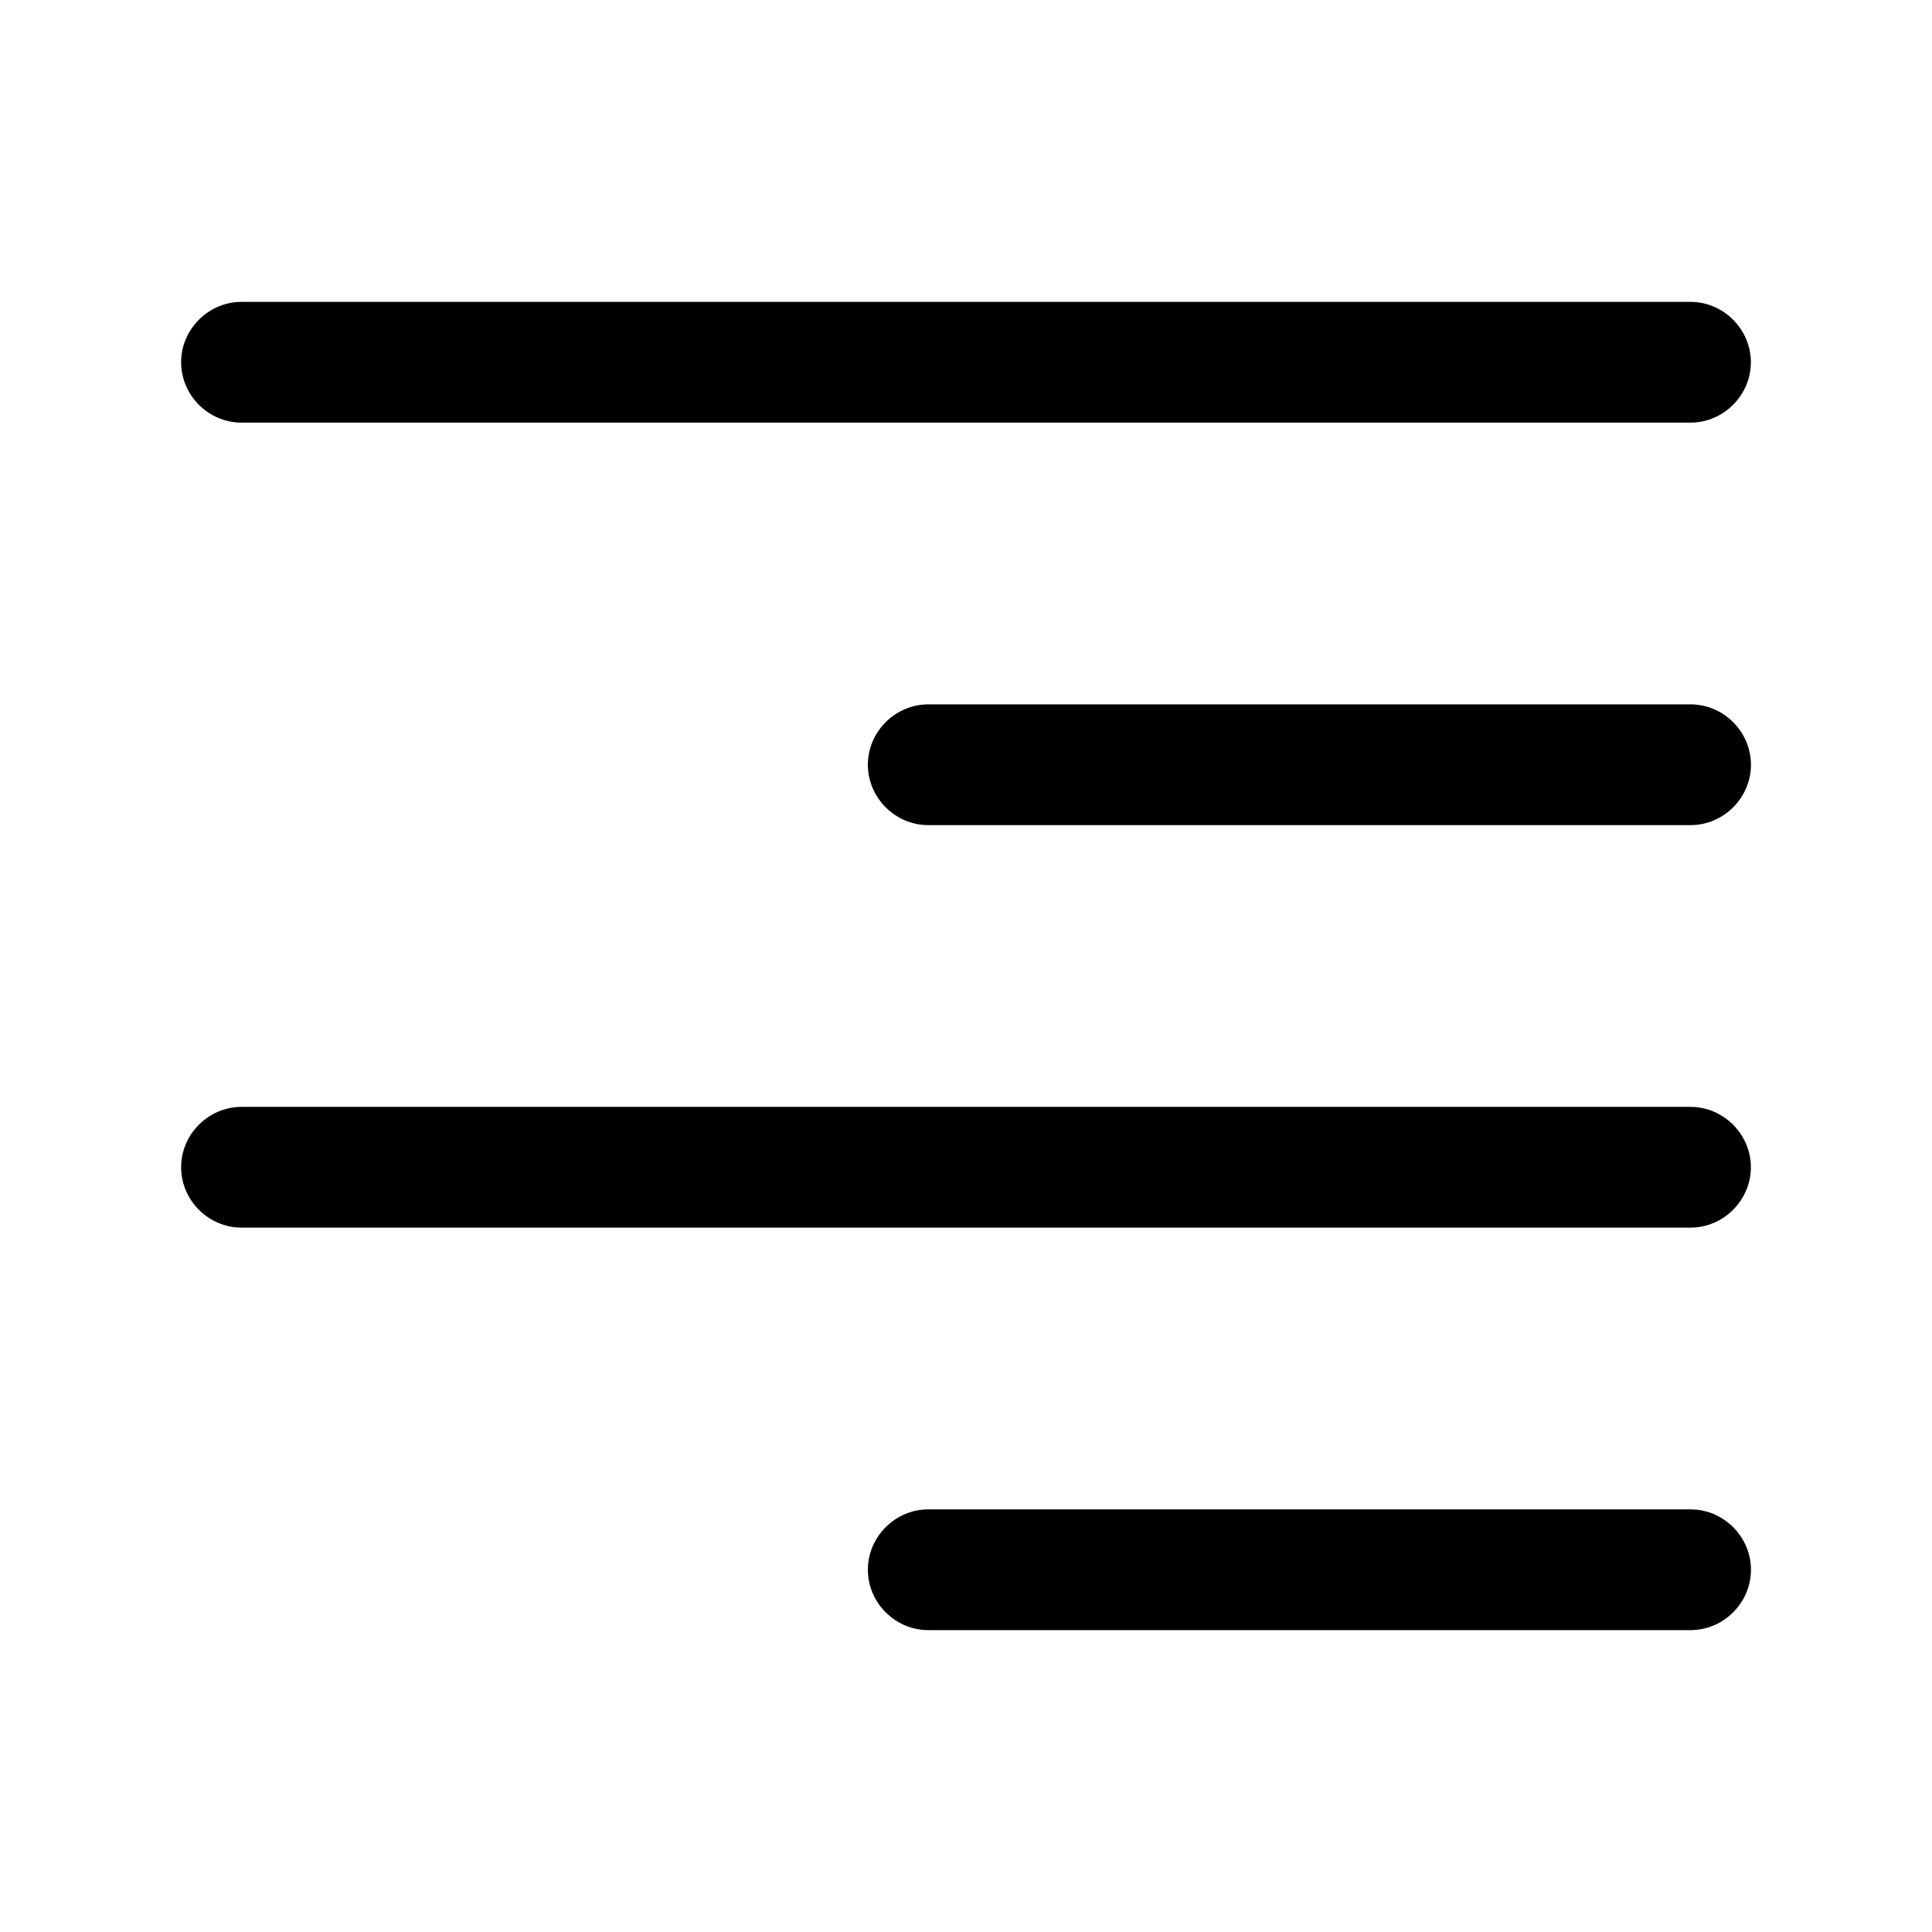
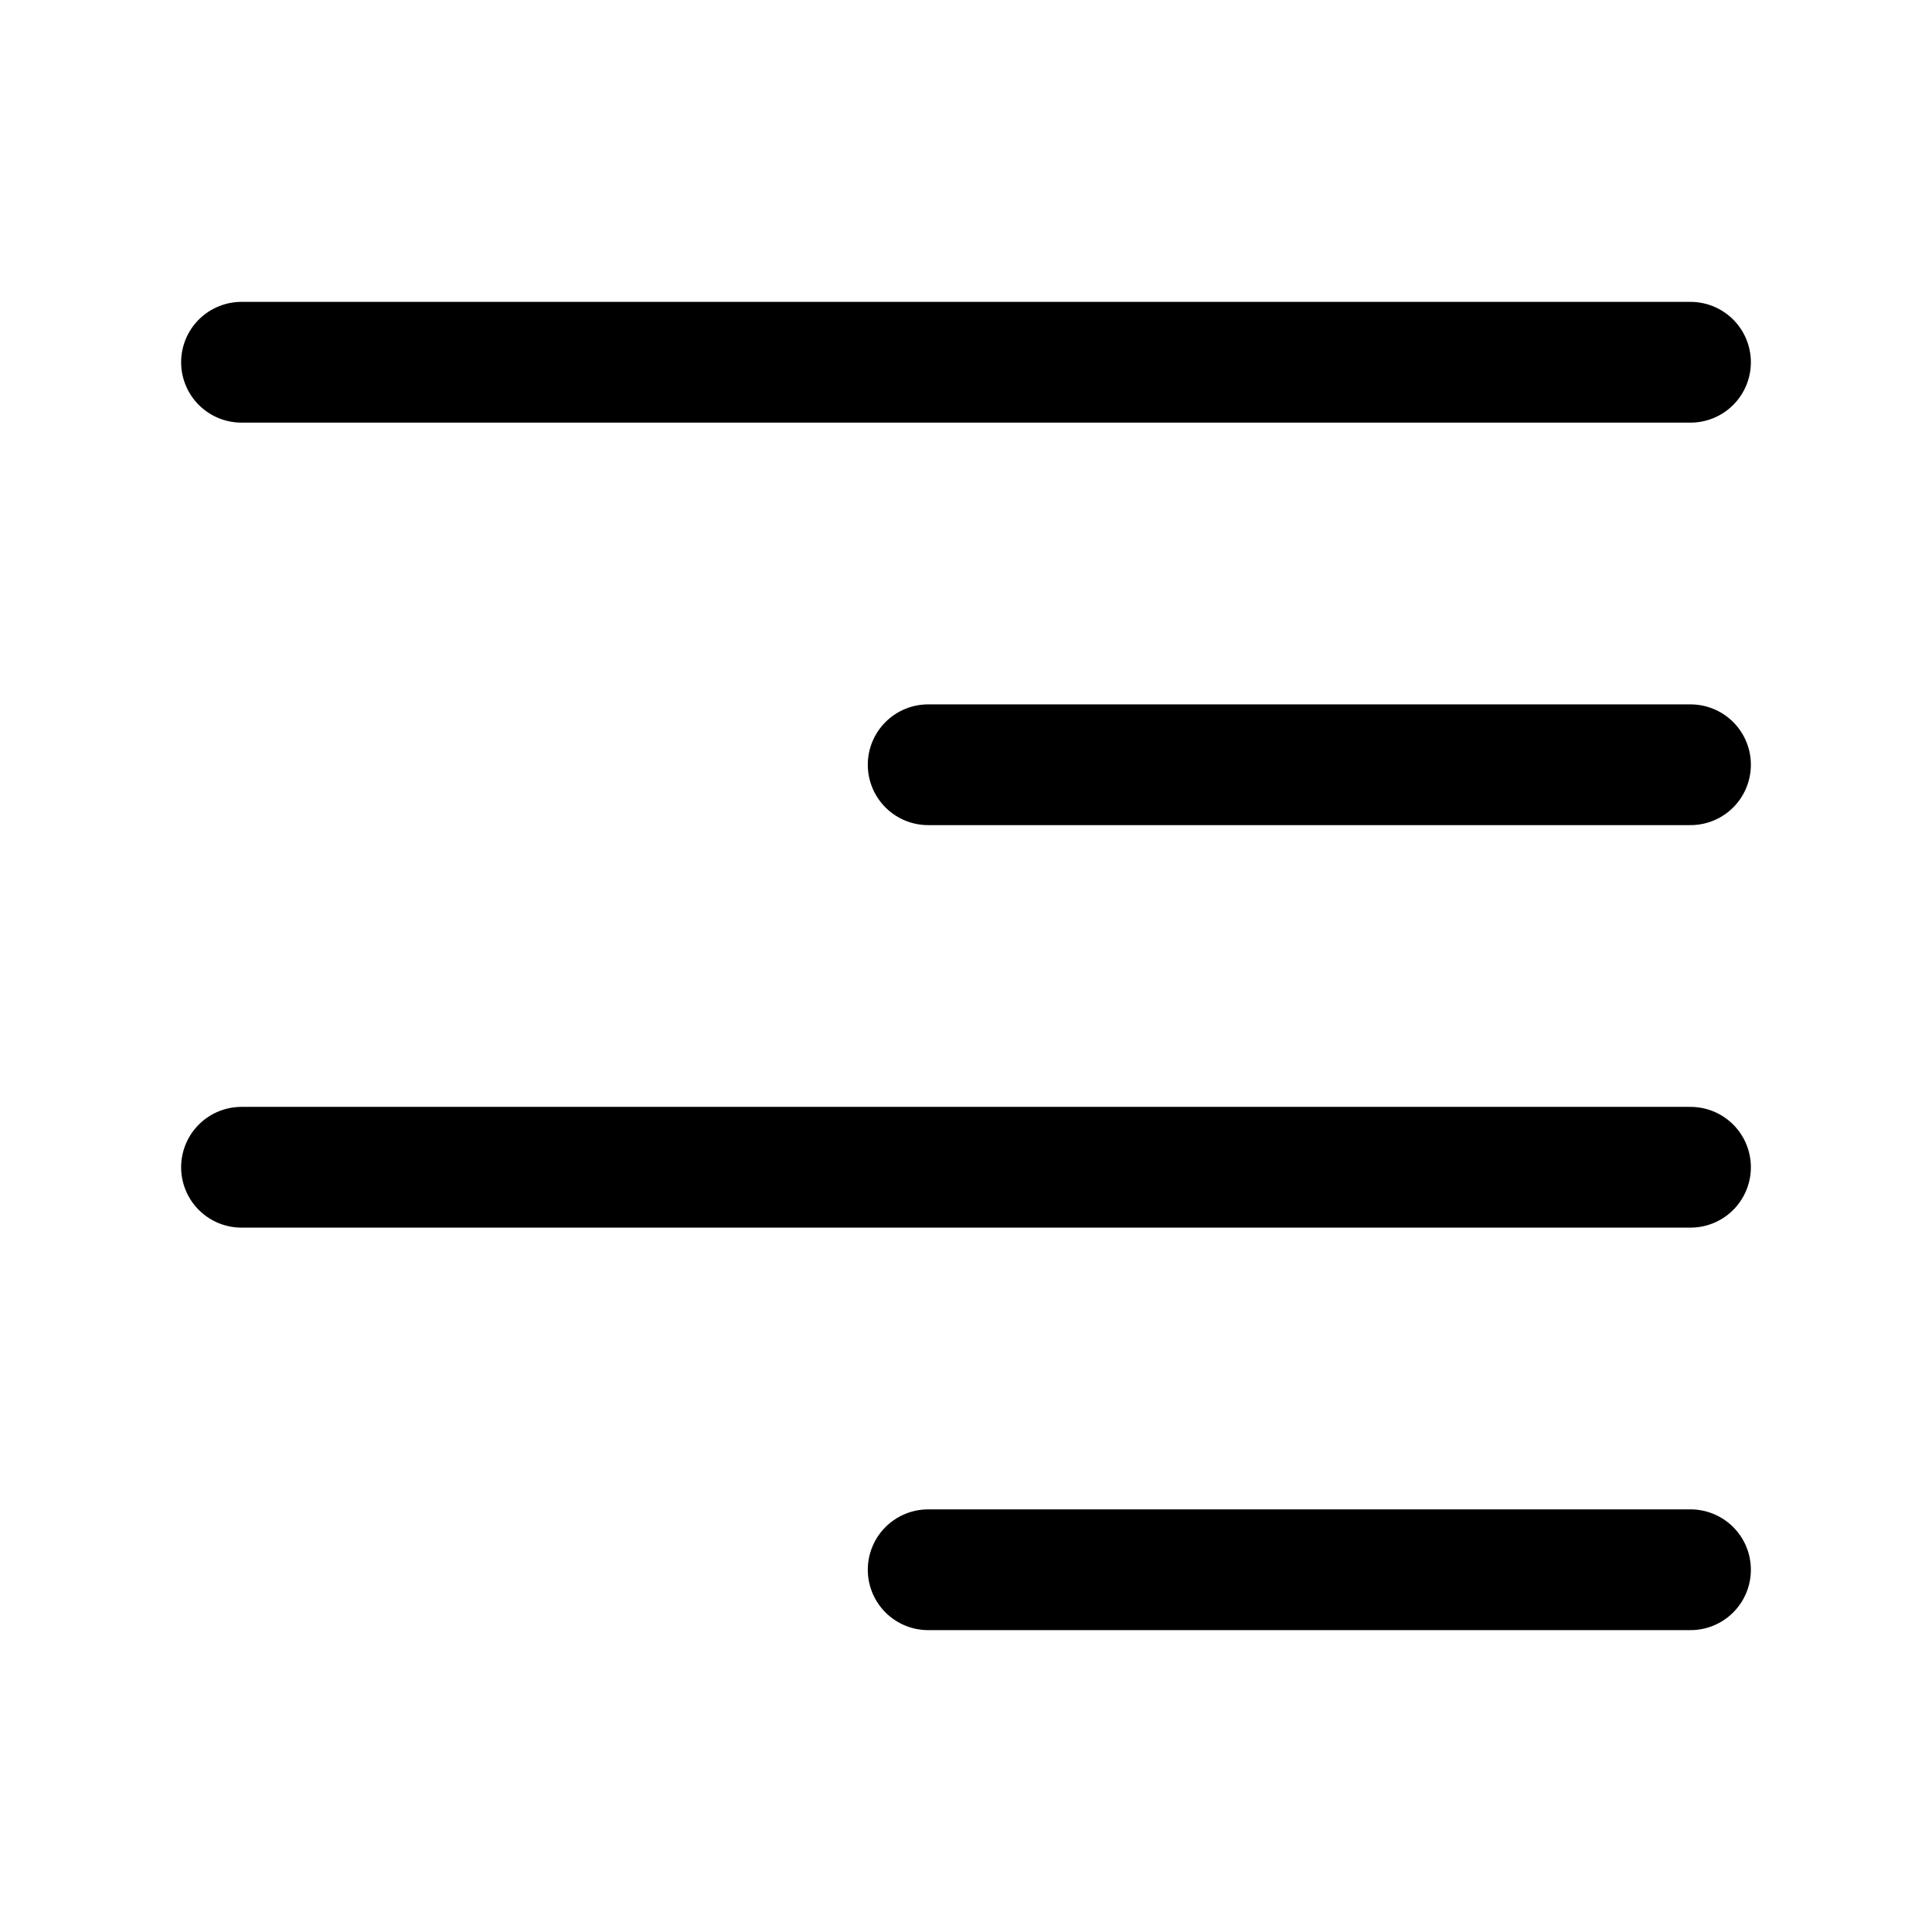
<svg xmlns="http://www.w3.org/2000/svg" width="64" height="64" viewBox="0 0 24 24" fill="none">
-   <path d="M21 5.25H3C2.59 5.25 2.25 4.91 2.25 4.5C2.25 4.09 2.59 3.75 3 3.75H21C21.41 3.75 21.75 4.09 21.75 4.5C21.75 4.91 21.41 5.25 21 5.25Z" fill="currentColor" />
-   <path d="M21.001 10.25H11.531C11.121 10.25 10.781 9.91 10.781 9.5C10.781 9.09 11.121 8.75 11.531 8.75H21.001C21.411 8.75 21.751 9.09 21.751 9.5C21.751 9.91 21.411 10.25 21.001 10.25Z" fill="currentColor" />
-   <path d="M21 15.25H3C2.59 15.25 2.25 14.91 2.25 14.5C2.25 14.09 2.59 13.75 3 13.75H21C21.41 13.75 21.75 14.09 21.75 14.5C21.75 14.91 21.41 15.25 21 15.25Z" fill="currentColor" />
-   <path d="M21.001 20.25H11.531C11.121 20.25 10.781 19.91 10.781 19.5C10.781 19.09 11.121 18.75 11.531 18.75H21.001C21.411 18.75 21.751 19.09 21.751 19.5C21.751 19.91 21.411 20.25 21.001 20.25Z" fill="currentColor" />
+   <path d="M3 4.5H21" stroke="currentColor" stroke-width="1.5" stroke-linecap="round" stroke-linejoin="round" />
+   <path d="M11.53 9.5H21" stroke="currentColor" stroke-width="1.5" stroke-linecap="round" stroke-linejoin="round" />
+   <path d="M3 14.5H21" stroke="currentColor" stroke-width="1.5" stroke-linecap="round" stroke-linejoin="round" />
+   <path d="M11.53 19.5H21" stroke="currentColor" stroke-width="1.5" stroke-linecap="round" stroke-linejoin="round" />
</svg>
